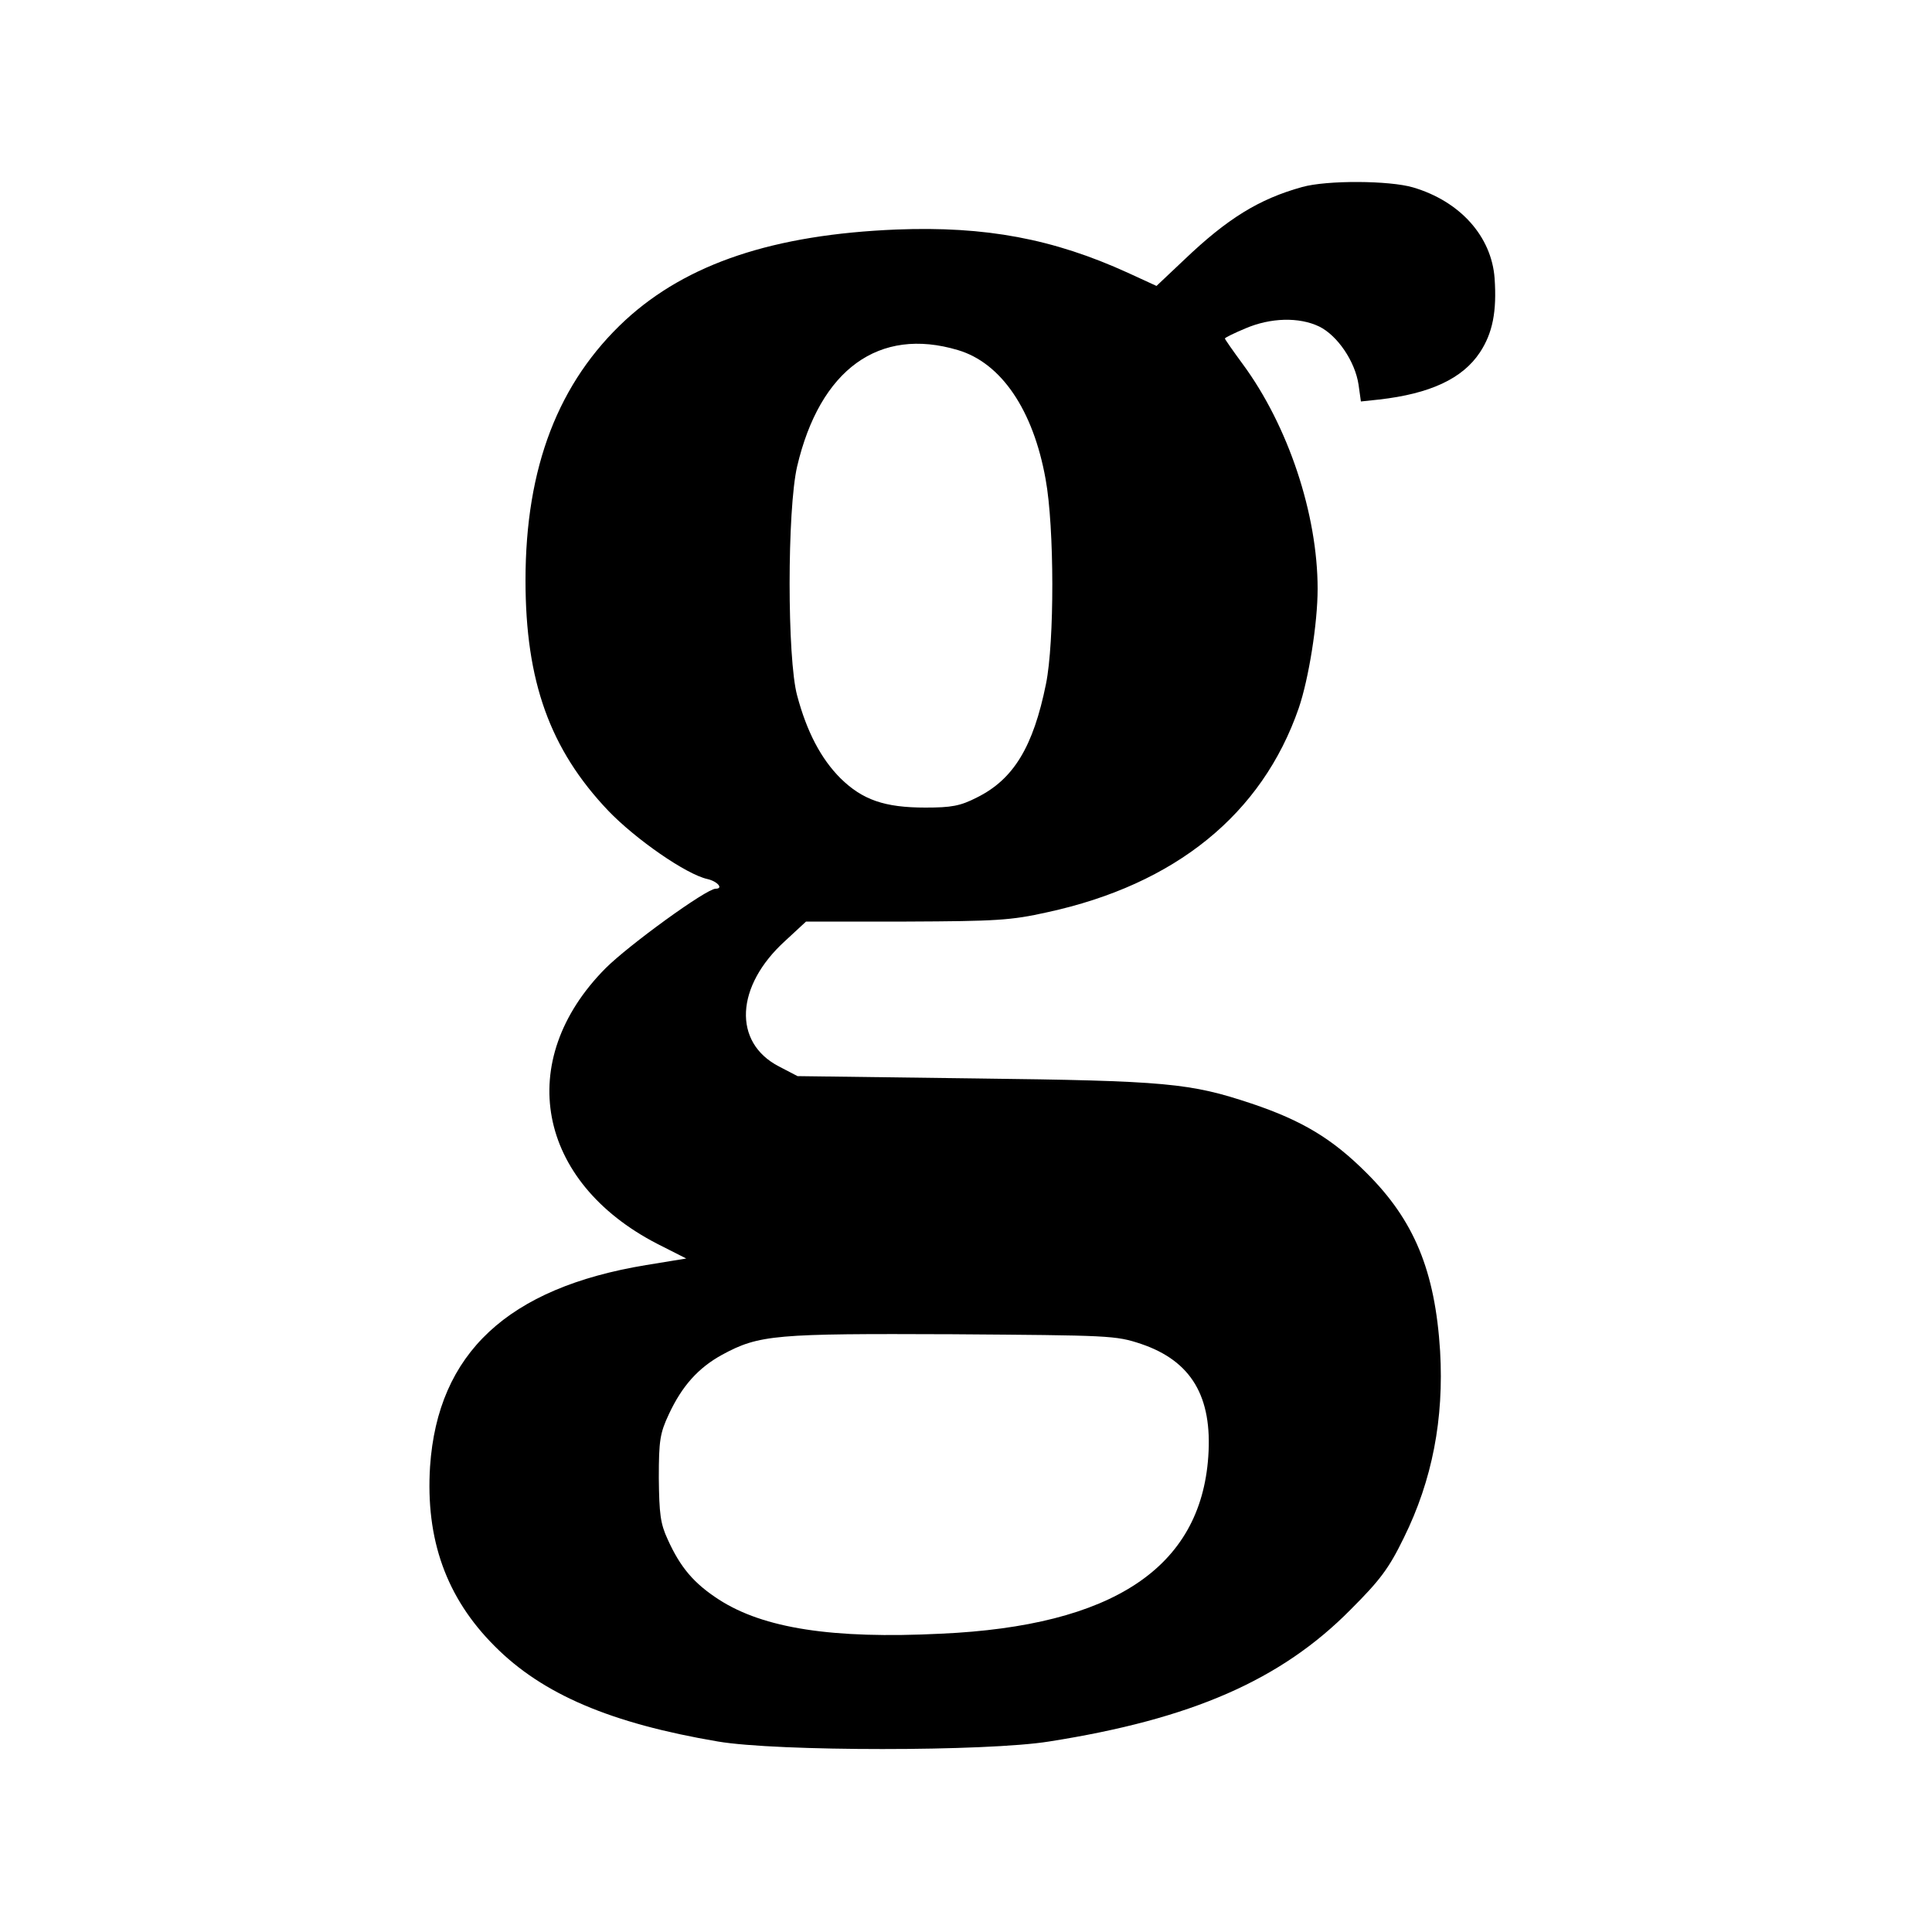
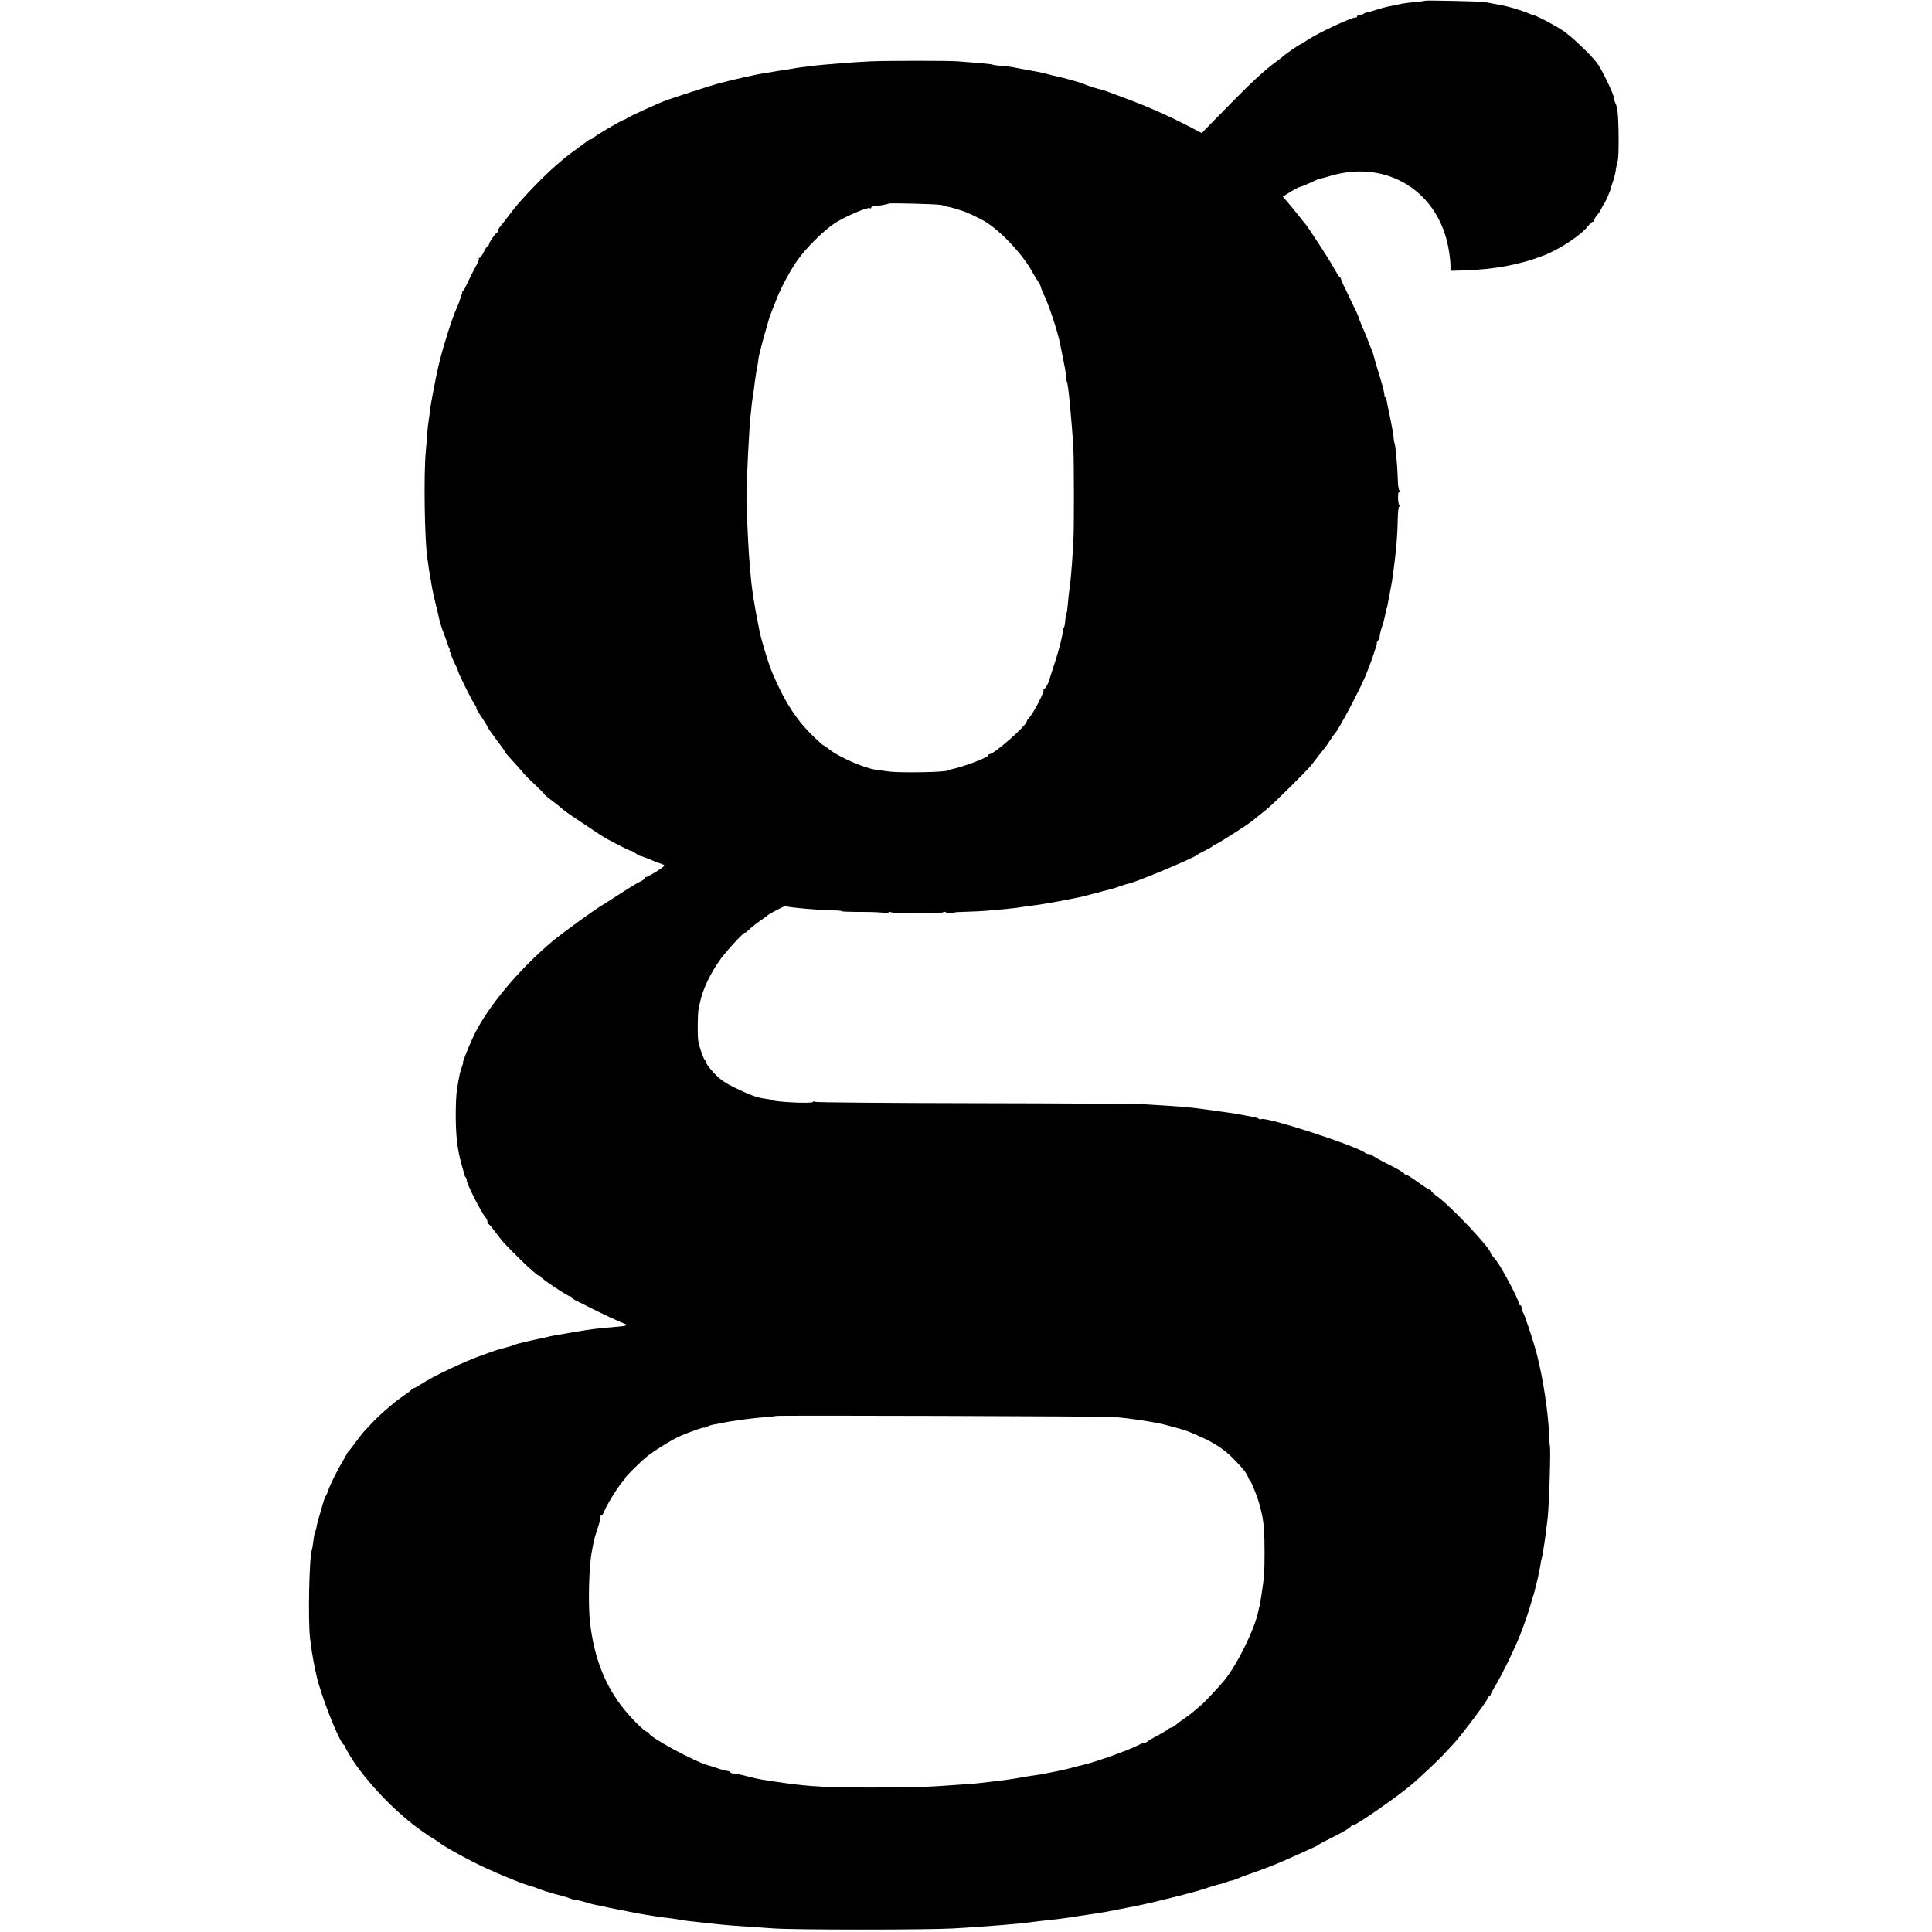
- <svg xmlns="http://www.w3.org/2000/svg" version="1.0" width="500pt" height="500pt" viewBox="0 0 500 500" preserveAspectRatio="xMidYMid meet">
-   <g transform="translate(0,500) scale(0.1,-0.1)" fill="#000000" stroke="none">
-     <path d="M3370 4516 c-112 -31 -194 -82 -305 -188 l-72 -68 -74 34 c-193 88 -368 121 -599 112 -318 -13 -542 -88 -701 -234 -174 -161 -259 -381 -259 -674 0 -261 63 -437 214 -596 71 -74 202 -165 257 -177 26 -6 42 -25 21 -25 -24 0 -225 -146 -285 -206 -237 -239 -178 -552 134 -713 l75 -38 -104 -17 c-358 -59 -539 -228 -559 -521 -12 -189 42 -340 167 -465 124 -125 301 -200 578 -247 153 -26 696 -26 857 0 369 58 600 159 780 341 76 76 99 106 138 186 74 150 104 308 94 483 -13 208 -67 339 -191 462 -88 88 -166 135 -297 179 -159 53 -219 59 -714 65 l-461 6 -48 25 c-120 62 -113 208 16 325 l54 50 260 0 c232 1 270 3 364 24 332 72 556 254 651 528 26 76 49 220 49 309 0 193 -76 422 -194 582 -25 34 -46 64 -46 66 0 2 24 14 53 26 65 28 139 30 191 5 47 -23 93 -90 102 -151 l6 -43 47 5 c132 15 216 54 261 122 33 50 44 106 38 192 -8 108 -89 199 -211 235 -61 18 -223 19 -287 1z m-891 -422 c112 -33 195 -155 227 -334 23 -125 23 -422 1 -530 -33 -163 -84 -247 -179 -294 -43 -22 -66 -26 -133 -26 -106 0 -163 20 -220 76 -50 50 -87 120 -112 214 -26 95 -26 481 0 593 59 251 212 362 416 301z m474 -2572 c130 -44 185 -136 174 -292 -20 -287 -247 -438 -692 -458 -281 -14 -459 14 -574 88 -65 42 -100 83 -133 156 -19 41 -22 66 -23 159 0 97 3 116 26 165 34 73 76 120 138 154 96 52 137 55 596 53 407 -3 422 -3 488 -25z" />
+ <svg xmlns="http://www.w3.org/2000/svg" version="1.0" width="16pt" height="16pt" viewBox="0 0 16 16" preserveAspectRatio="xMidYMid meet">
+   <g transform="translate(0,16) scale(0.001227,-0.001227)" fill="#000000" stroke="none">
+     <path d="M9618 13035 c-2 -2 -36 -6 -75 -10 -40 -3 -87 -10 -104 -15 -17 -5 -34 -9 -38 -8 -3 0 -8 -1 -11 -2 -3 -1 -14 -3 -25 -5 -11 -2 -44 -11 -72 -20 -29 -9 -59 -18 -67 -19 -9 -1 -19 -5 -22 -9 -4 -4 -16 -7 -26 -7 -10 0 -18 -4 -18 -10 0 -5 -3 -9 -7 -8 -22 6 -258 -105 -330 -153 -23 -16 -44 -29 -47 -29 -6 0 -107 -70 -116 -80 -3 -3 -23 -19 -45 -35 -75 -55 -167 -139 -293 -268 -70 -71 -146 -149 -169 -172 l-42 -43 -98 51 c-134 69 -275 131 -418 184 -66 24 -127 47 -135 50 -8 4 -19 7 -25 8 -11 1 -80 22 -105 32 -8 4 -17 7 -20 8 -3 1 -12 4 -20 7 -17 7 -133 38 -158 43 -9 1 -37 8 -62 15 -25 7 -56 14 -70 16 -14 2 -36 6 -50 9 -14 3 -41 8 -60 11 -19 4 -44 8 -55 11 -11 2 -44 6 -72 8 -29 2 -56 6 -60 8 -5 3 -48 8 -98 12 -49 4 -112 9 -140 11 -64 5 -472 5 -590 0 -78 -4 -132 -7 -295 -21 -33 -2 -102 -10 -180 -20 -19 -3 -46 -7 -60 -10 -13 -2 -42 -7 -65 -10 -22 -3 -51 -8 -65 -11 -14 -2 -38 -6 -55 -9 -53 -7 -222 -46 -315 -71 -43 -12 -199 -62 -335 -108 -48 -16 -267 -116 -275 -125 -3 -3 -10 -7 -16 -8 -17 -3 -208 -116 -212 -125 -2 -4 -8 -8 -13 -8 -6 0 -15 -4 -22 -10 -7 -5 -41 -31 -77 -57 -36 -26 -70 -52 -77 -58 -6 -5 -35 -30 -64 -55 -85 -74 -223 -217 -281 -291 -14 -19 -40 -52 -57 -74 -17 -22 -35 -45 -41 -52 -5 -7 -10 -16 -10 -22 0 -5 -3 -11 -7 -13 -12 -5 -53 -66 -53 -78 0 -5 -3 -10 -7 -10 -5 0 -17 -18 -27 -40 -11 -22 -24 -40 -29 -40 -6 0 -8 -3 -5 -6 4 -3 -8 -31 -26 -62 -17 -31 -40 -77 -51 -102 -11 -25 -23 -48 -28 -51 -5 -3 -8 -8 -7 -10 1 -2 -3 -17 -9 -32 -6 -16 -11 -30 -11 -33 0 -2 -9 -23 -19 -47 -28 -61 -87 -246 -113 -352 -5 -22 -11 -47 -13 -55 -11 -44 -46 -230 -51 -265 -2 -22 -7 -58 -10 -80 -4 -22 -8 -60 -10 -85 -1 -25 -6 -81 -10 -125 -15 -151 -8 -601 10 -720 3 -16 7 -48 10 -70 3 -22 8 -51 11 -65 2 -13 7 -40 10 -60 3 -19 14 -71 25 -115 11 -44 23 -93 26 -110 3 -16 17 -59 31 -95 14 -36 26 -69 27 -75 1 -5 5 -16 9 -22 5 -7 5 -13 1 -13 -3 0 -1 -7 6 -15 7 -8 10 -15 7 -15 -4 0 5 -22 18 -49 14 -27 25 -52 25 -56 0 -12 92 -199 112 -227 11 -16 17 -28 13 -28 -3 0 12 -27 35 -59 22 -33 40 -63 40 -66 0 -4 27 -43 60 -87 33 -43 60 -81 60 -84 0 -3 15 -22 34 -42 36 -39 66 -73 95 -107 9 -11 44 -46 78 -77 34 -32 59 -58 56 -58 -2 0 17 -17 44 -37 26 -20 53 -41 60 -47 34 -30 53 -44 156 -112 62 -41 117 -78 123 -82 35 -24 204 -111 204 -105 0 2 12 -4 28 -15 15 -11 29 -19 32 -19 3 1 34 -10 70 -25 36 -15 74 -29 85 -33 16 -5 10 -13 -42 -46 -34 -21 -67 -39 -73 -39 -5 0 -10 -4 -10 -9 0 -5 -17 -17 -38 -26 -20 -10 -82 -48 -137 -84 -55 -36 -105 -68 -111 -71 -30 -15 -270 -188 -334 -242 -229 -192 -443 -449 -534 -642 -31 -65 -75 -176 -71 -176 3 0 0 -12 -6 -27 -6 -16 -13 -37 -15 -48 -2 -11 -6 -31 -9 -45 -14 -72 -18 -115 -19 -220 0 -155 9 -238 38 -345 10 -33 18 -65 20 -72 1 -7 5 -16 9 -19 4 -4 7 -13 7 -20 0 -24 100 -222 128 -252 6 -7 12 -19 12 -27 0 -7 3 -15 8 -17 4 -1 20 -21 37 -43 58 -77 70 -91 179 -198 60 -59 115 -107 123 -107 7 0 13 -4 13 -8 0 -10 183 -132 198 -132 7 0 12 -4 12 -8 0 -4 15 -15 33 -23 17 -8 59 -29 92 -46 72 -37 203 -98 229 -107 29 -10 15 -16 -50 -21 -143 -12 -168 -15 -319 -41 -100 -17 -119 -20 -155 -29 -14 -3 -34 -8 -45 -10 -56 -11 -162 -36 -175 -42 -18 -8 -15 -7 -70 -22 -45 -12 -76 -22 -115 -37 -11 -4 -22 -8 -25 -9 -123 -43 -340 -145 -417 -197 -23 -15 -46 -28 -51 -28 -6 0 -12 -4 -14 -8 -1 -5 -25 -23 -53 -42 -27 -19 -55 -39 -61 -45 -6 -5 -33 -28 -59 -50 -26 -22 -69 -62 -94 -89 -25 -27 -51 -54 -56 -60 -6 -6 -31 -38 -55 -71 -25 -33 -47 -62 -51 -65 -3 -3 -9 -12 -12 -20 -4 -8 -17 -31 -28 -50 -32 -52 -86 -162 -94 -190 -4 -14 -11 -29 -15 -35 -7 -8 -16 -35 -35 -105 -1 -3 -7 -25 -15 -50 -7 -25 -14 -52 -14 -60 -1 -9 -5 -20 -8 -26 -4 -5 -9 -34 -13 -64 -3 -29 -8 -56 -9 -59 -19 -31 -28 -488 -13 -601 4 -30 10 -71 12 -90 4 -28 18 -101 30 -155 30 -138 158 -461 187 -473 4 -2 8 -8 8 -12 0 -9 46 -86 77 -129 141 -193 337 -380 513 -488 25 -15 47 -30 50 -33 7 -10 134 -82 225 -128 115 -59 336 -151 400 -166 9 -3 22 -7 63 -23 15 -6 126 -38 162 -47 8 -2 27 -9 43 -15 15 -6 27 -9 27 -6 0 2 23 -3 52 -11 28 -9 61 -18 72 -20 12 -2 32 -6 46 -9 14 -3 36 -8 50 -11 14 -3 36 -7 50 -10 14 -3 57 -11 97 -19 39 -8 89 -17 110 -20 21 -3 49 -8 63 -10 14 -3 48 -7 75 -10 28 -3 64 -8 80 -12 33 -6 53 -8 135 -17 30 -3 76 -8 101 -11 60 -7 157 -15 239 -20 36 -2 110 -7 165 -11 135 -10 1035 -10 1210 0 232 14 432 30 515 41 19 3 55 7 80 10 95 10 146 16 175 21 32 5 68 10 125 19 64 9 115 17 135 21 19 4 143 28 195 38 113 21 452 107 495 126 11 4 43 14 70 21 28 6 55 15 60 18 6 3 18 7 29 8 10 2 33 10 50 18 17 8 58 23 91 34 60 20 165 61 220 86 17 7 57 25 90 40 116 52 130 59 135 64 3 4 34 20 70 38 85 42 144 76 148 86 2 4 8 7 14 7 22 0 302 195 397 276 55 47 182 166 215 203 17 18 48 52 70 75 51 55 217 276 224 298 2 10 8 18 13 18 5 0 9 4 9 9 0 5 17 38 38 72 45 76 124 238 160 329 37 95 68 186 88 263 1 4 2 8 4 10 1 1 3 9 5 17 2 8 11 44 20 80 8 36 18 81 21 100 2 19 7 43 10 53 3 10 7 30 9 45 2 15 6 41 9 57 5 31 16 119 22 170 11 106 22 490 14 490 -1 0 -3 32 -4 70 -8 161 -39 369 -82 540 -21 83 -85 278 -96 289 -4 6 -8 18 -8 28 0 10 -4 18 -10 18 -5 0 -10 7 -10 16 0 25 -120 250 -155 291 -30 35 -35 43 -35 48 0 30 -267 313 -356 377 -24 17 -44 35 -44 40 0 4 -4 8 -10 8 -5 0 -40 22 -78 50 -38 27 -74 50 -79 50 -6 0 -13 3 -15 8 -4 9 -39 29 -138 79 -41 21 -76 41 -78 46 -2 4 -11 7 -21 7 -9 0 -21 4 -26 8 -53 46 -681 250 -703 228 -3 -3 -10 -2 -16 3 -6 5 -29 12 -51 15 -22 4 -49 8 -60 11 -36 7 -79 14 -155 24 -41 6 -94 13 -116 16 -87 12 -149 17 -379 31 -55 4 -577 7 -1160 8 -583 1 -1065 5 -1072 9 -6 4 -14 4 -17 -1 -7 -12 -255 0 -276 13 -4 3 -24 7 -44 9 -55 7 -102 24 -203 73 -72 35 -105 58 -148 105 -30 33 -53 64 -50 69 4 5 2 9 -3 9 -10 0 -45 100 -50 140 -5 46 -3 185 3 210 3 14 8 36 11 50 16 80 73 200 140 290 46 62 164 189 164 175 0 -3 10 5 23 18 12 13 45 39 72 58 28 19 52 37 55 40 10 11 118 67 122 63 9 -8 255 -30 329 -29 27 0 49 -2 49 -5 0 -3 62 -5 138 -5 75 0 145 -3 154 -8 9 -4 20 -2 23 3 4 6 11 7 18 3 15 -9 348 -10 354 0 2 4 9 4 16 0 13 -8 57 -11 57 -3 0 3 35 5 78 6 42 1 111 4 152 8 41 4 93 9 115 10 22 2 58 6 80 9 22 4 63 10 90 13 62 8 69 9 125 19 65 11 79 14 135 25 28 6 59 12 70 14 11 2 40 9 65 16 25 7 50 13 55 14 6 1 19 5 30 9 11 3 31 8 45 11 14 2 45 12 70 21 25 9 55 19 68 21 51 10 445 175 462 194 3 3 28 16 55 30 28 14 52 28 53 33 2 4 8 7 14 7 10 0 216 131 251 160 10 8 27 22 37 30 10 8 35 28 56 45 40 30 277 265 304 300 42 55 86 111 90 115 3 3 19 25 35 50 16 25 32 47 35 50 26 24 191 339 215 410 1 3 5 12 8 20 22 54 65 180 60 180 -3 0 1 7 8 17 8 9 13 18 11 20 -3 4 7 52 19 83 5 14 12 39 15 55 9 44 12 60 14 60 1 0 3 11 6 25 2 14 9 48 14 75 6 28 12 64 15 80 12 85 15 106 20 151 12 100 18 191 19 271 1 46 5 83 9 83 5 0 5 5 1 11 -10 16 -11 89 -1 89 5 0 5 6 0 13 -4 6 -8 41 -9 77 -3 104 -17 245 -24 245 -1 0 -3 16 -4 35 -2 19 -13 82 -25 140 -13 58 -23 111 -24 118 0 6 -4 12 -9 12 -5 0 -7 4 -4 9 3 5 -10 60 -29 122 -20 63 -38 125 -41 139 -3 13 -11 38 -18 55 -8 16 -19 46 -26 65 -7 19 -24 59 -37 88 -12 29 -23 56 -23 61 0 4 -27 62 -60 129 -33 67 -60 125 -59 128 0 4 -3 10 -8 13 -6 3 -23 31 -40 62 -17 31 -62 103 -99 159 -38 57 -73 111 -79 119 -5 8 -14 20 -20 26 -5 6 -23 29 -40 50 -16 21 -47 58 -68 83 l-39 45 48 30 c26 16 52 30 58 32 13 2 81 31 111 46 12 6 27 11 35 13 8 1 40 10 70 19 383 114 736 -108 799 -503 6 -36 11 -81 11 -101 l0 -37 98 3 c200 7 369 38 527 99 111 42 258 140 306 203 13 17 27 29 32 26 4 -2 7 2 7 10 0 7 8 22 18 33 9 10 23 30 29 44 7 14 17 32 23 40 10 15 40 85 41 95 0 3 6 23 14 45 8 22 17 57 20 78 3 21 9 52 14 68 9 31 7 275 -2 337 -3 20 -9 43 -13 49 -4 7 -9 22 -10 35 -3 30 -85 200 -115 238 -49 63 -176 183 -234 221 -56 37 -185 104 -200 104 -4 0 -21 6 -38 14 -38 16 -129 43 -172 51 -16 3 -43 8 -60 11 -16 3 -41 8 -55 10 -30 5 -397 13 -402 9z m-3268 -1378 c14 -2 25 -5 25 -7 0 -1 9 -3 20 -5 11 -2 35 -8 53 -13 18 -6 36 -12 40 -13 26 -6 114 -47 157 -72 108 -64 262 -228 325 -347 14 -25 30 -52 37 -61 8 -9 15 -25 18 -35 2 -11 11 -33 19 -50 33 -64 96 -255 112 -339 2 -11 11 -54 19 -95 9 -41 18 -93 20 -115 2 -22 4 -40 5 -40 9 0 34 -265 45 -460 4 -86 5 -528 0 -610 -5 -101 -15 -238 -20 -275 -7 -50 -17 -139 -20 -180 -2 -19 -4 -35 -5 -35 -3 0 -10 -40 -12 -72 -2 -18 -7 -33 -11 -33 -5 0 -6 -4 -3 -8 6 -10 -26 -142 -62 -247 -14 -44 -26 -82 -27 -85 -2 -19 -29 -70 -38 -70 -6 0 -8 -3 -4 -6 9 -10 -68 -160 -100 -192 -7 -7 -13 -17 -13 -21 0 -27 -220 -221 -251 -221 -5 0 -9 -4 -9 -8 0 -15 -173 -80 -260 -97 -8 -2 -15 -4 -15 -5 0 -12 -324 -18 -398 -7 -34 4 -73 10 -87 12 -76 10 -245 84 -311 136 -20 16 -39 29 -42 29 -3 0 -30 24 -60 53 -121 115 -201 239 -287 442 -23 56 -72 215 -84 278 -34 166 -53 286 -61 392 -2 22 -6 76 -10 120 -3 44 -8 139 -11 210 -2 72 -5 135 -5 140 -1 6 -1 24 0 40 1 17 1 37 1 45 -1 73 17 424 25 495 3 28 7 66 9 85 2 19 6 51 10 70 3 19 8 58 11 85 4 28 10 68 14 90 5 22 9 47 9 55 0 16 29 129 56 220 9 30 18 62 20 70 3 8 5 16 6 18 2 1 3 5 5 10 2 7 3 10 42 107 33 81 93 190 140 255 56 78 169 190 242 240 69 46 226 114 242 105 5 -4 9 -2 9 3 0 5 6 9 13 9 24 1 102 15 106 19 6 5 315 -3 351 -9z m1170 -8181 c79 -7 170 -19 243 -32 17 -3 39 -7 47 -8 43 -8 174 -44 205 -56 163 -65 242 -113 320 -196 58 -60 75 -82 88 -112 6 -15 14 -29 18 -32 3 -3 17 -34 31 -70 22 -57 29 -80 45 -150 13 -61 18 -125 18 -255 0 -136 -3 -176 -20 -285 -3 -19 -8 -46 -9 -60 -2 -14 -5 -25 -6 -25 -1 0 -3 -11 -6 -24 -22 -119 -139 -359 -229 -471 -31 -38 -138 -153 -155 -166 -8 -7 -28 -24 -45 -38 -16 -15 -48 -39 -70 -54 -22 -15 -49 -35 -59 -44 -11 -10 -24 -18 -30 -18 -5 0 -17 -6 -25 -14 -9 -7 -41 -26 -71 -42 -30 -15 -63 -35 -72 -43 -10 -8 -18 -11 -18 -7 0 3 -18 -3 -39 -14 -75 -38 -299 -117 -386 -136 -5 -1 -30 -7 -55 -14 -25 -7 -54 -14 -65 -16 -11 -2 -30 -6 -42 -9 -13 -3 -35 -7 -50 -10 -16 -3 -39 -8 -53 -10 -14 -3 -43 -7 -65 -10 -22 -3 -62 -10 -90 -15 -49 -9 -80 -13 -180 -25 -27 -3 -70 -8 -95 -11 -25 -3 -70 -7 -100 -8 -30 -2 -109 -7 -175 -12 -66 -5 -257 -8 -425 -9 -309 0 -428 6 -600 30 -150 21 -181 26 -257 46 -40 11 -82 19 -93 19 -11 0 -20 4 -20 8 0 4 -9 8 -21 9 -11 1 -44 10 -72 20 -29 9 -54 18 -57 18 -88 23 -400 191 -400 217 0 4 -4 8 -10 8 -19 0 -123 105 -181 183 -113 151 -180 329 -206 552 -15 120 -8 387 12 485 3 14 8 40 11 58 3 18 16 63 29 101 13 38 21 72 17 75 -3 3 -1 6 5 6 6 0 16 14 22 31 13 36 92 165 121 196 11 12 20 24 20 27 0 9 104 111 150 148 52 41 169 113 220 135 62 27 160 62 160 57 0 -3 8 0 19 5 10 6 31 13 47 16 16 2 40 7 54 10 76 16 218 35 294 40 38 3 70 6 72 8 5 5 2226 -2 2284 -7z" />
  </g>
</svg>
